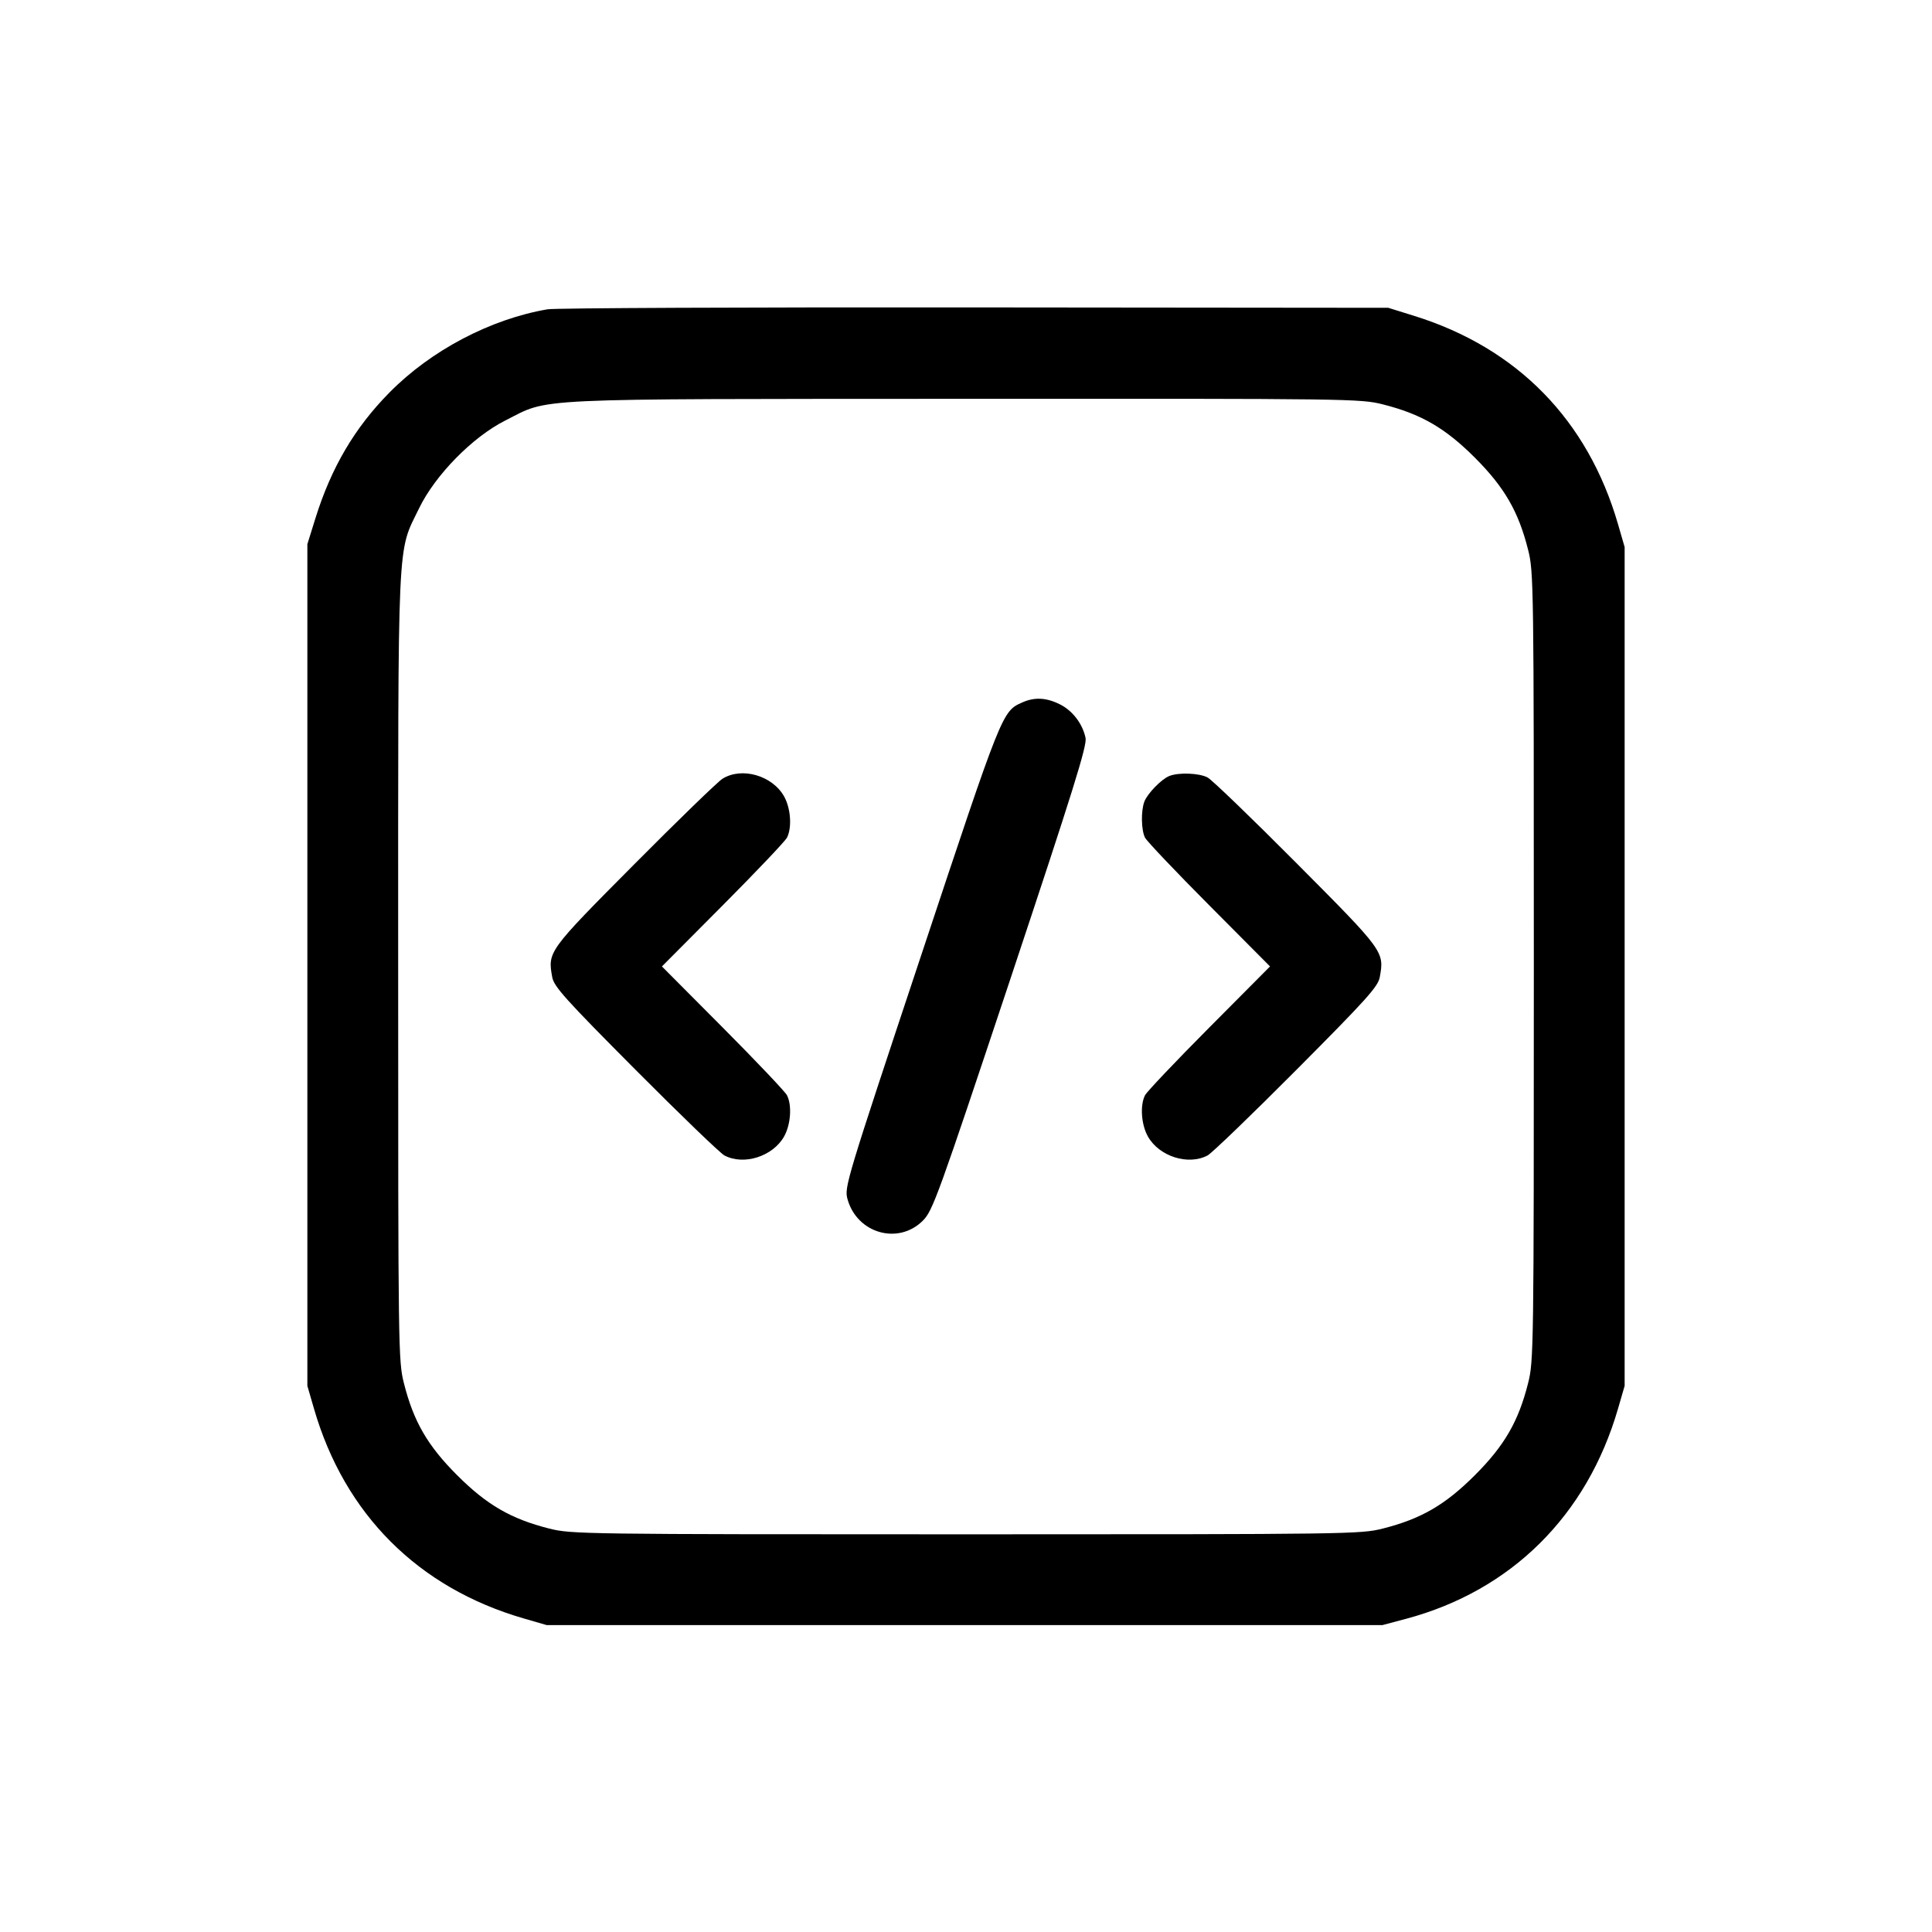
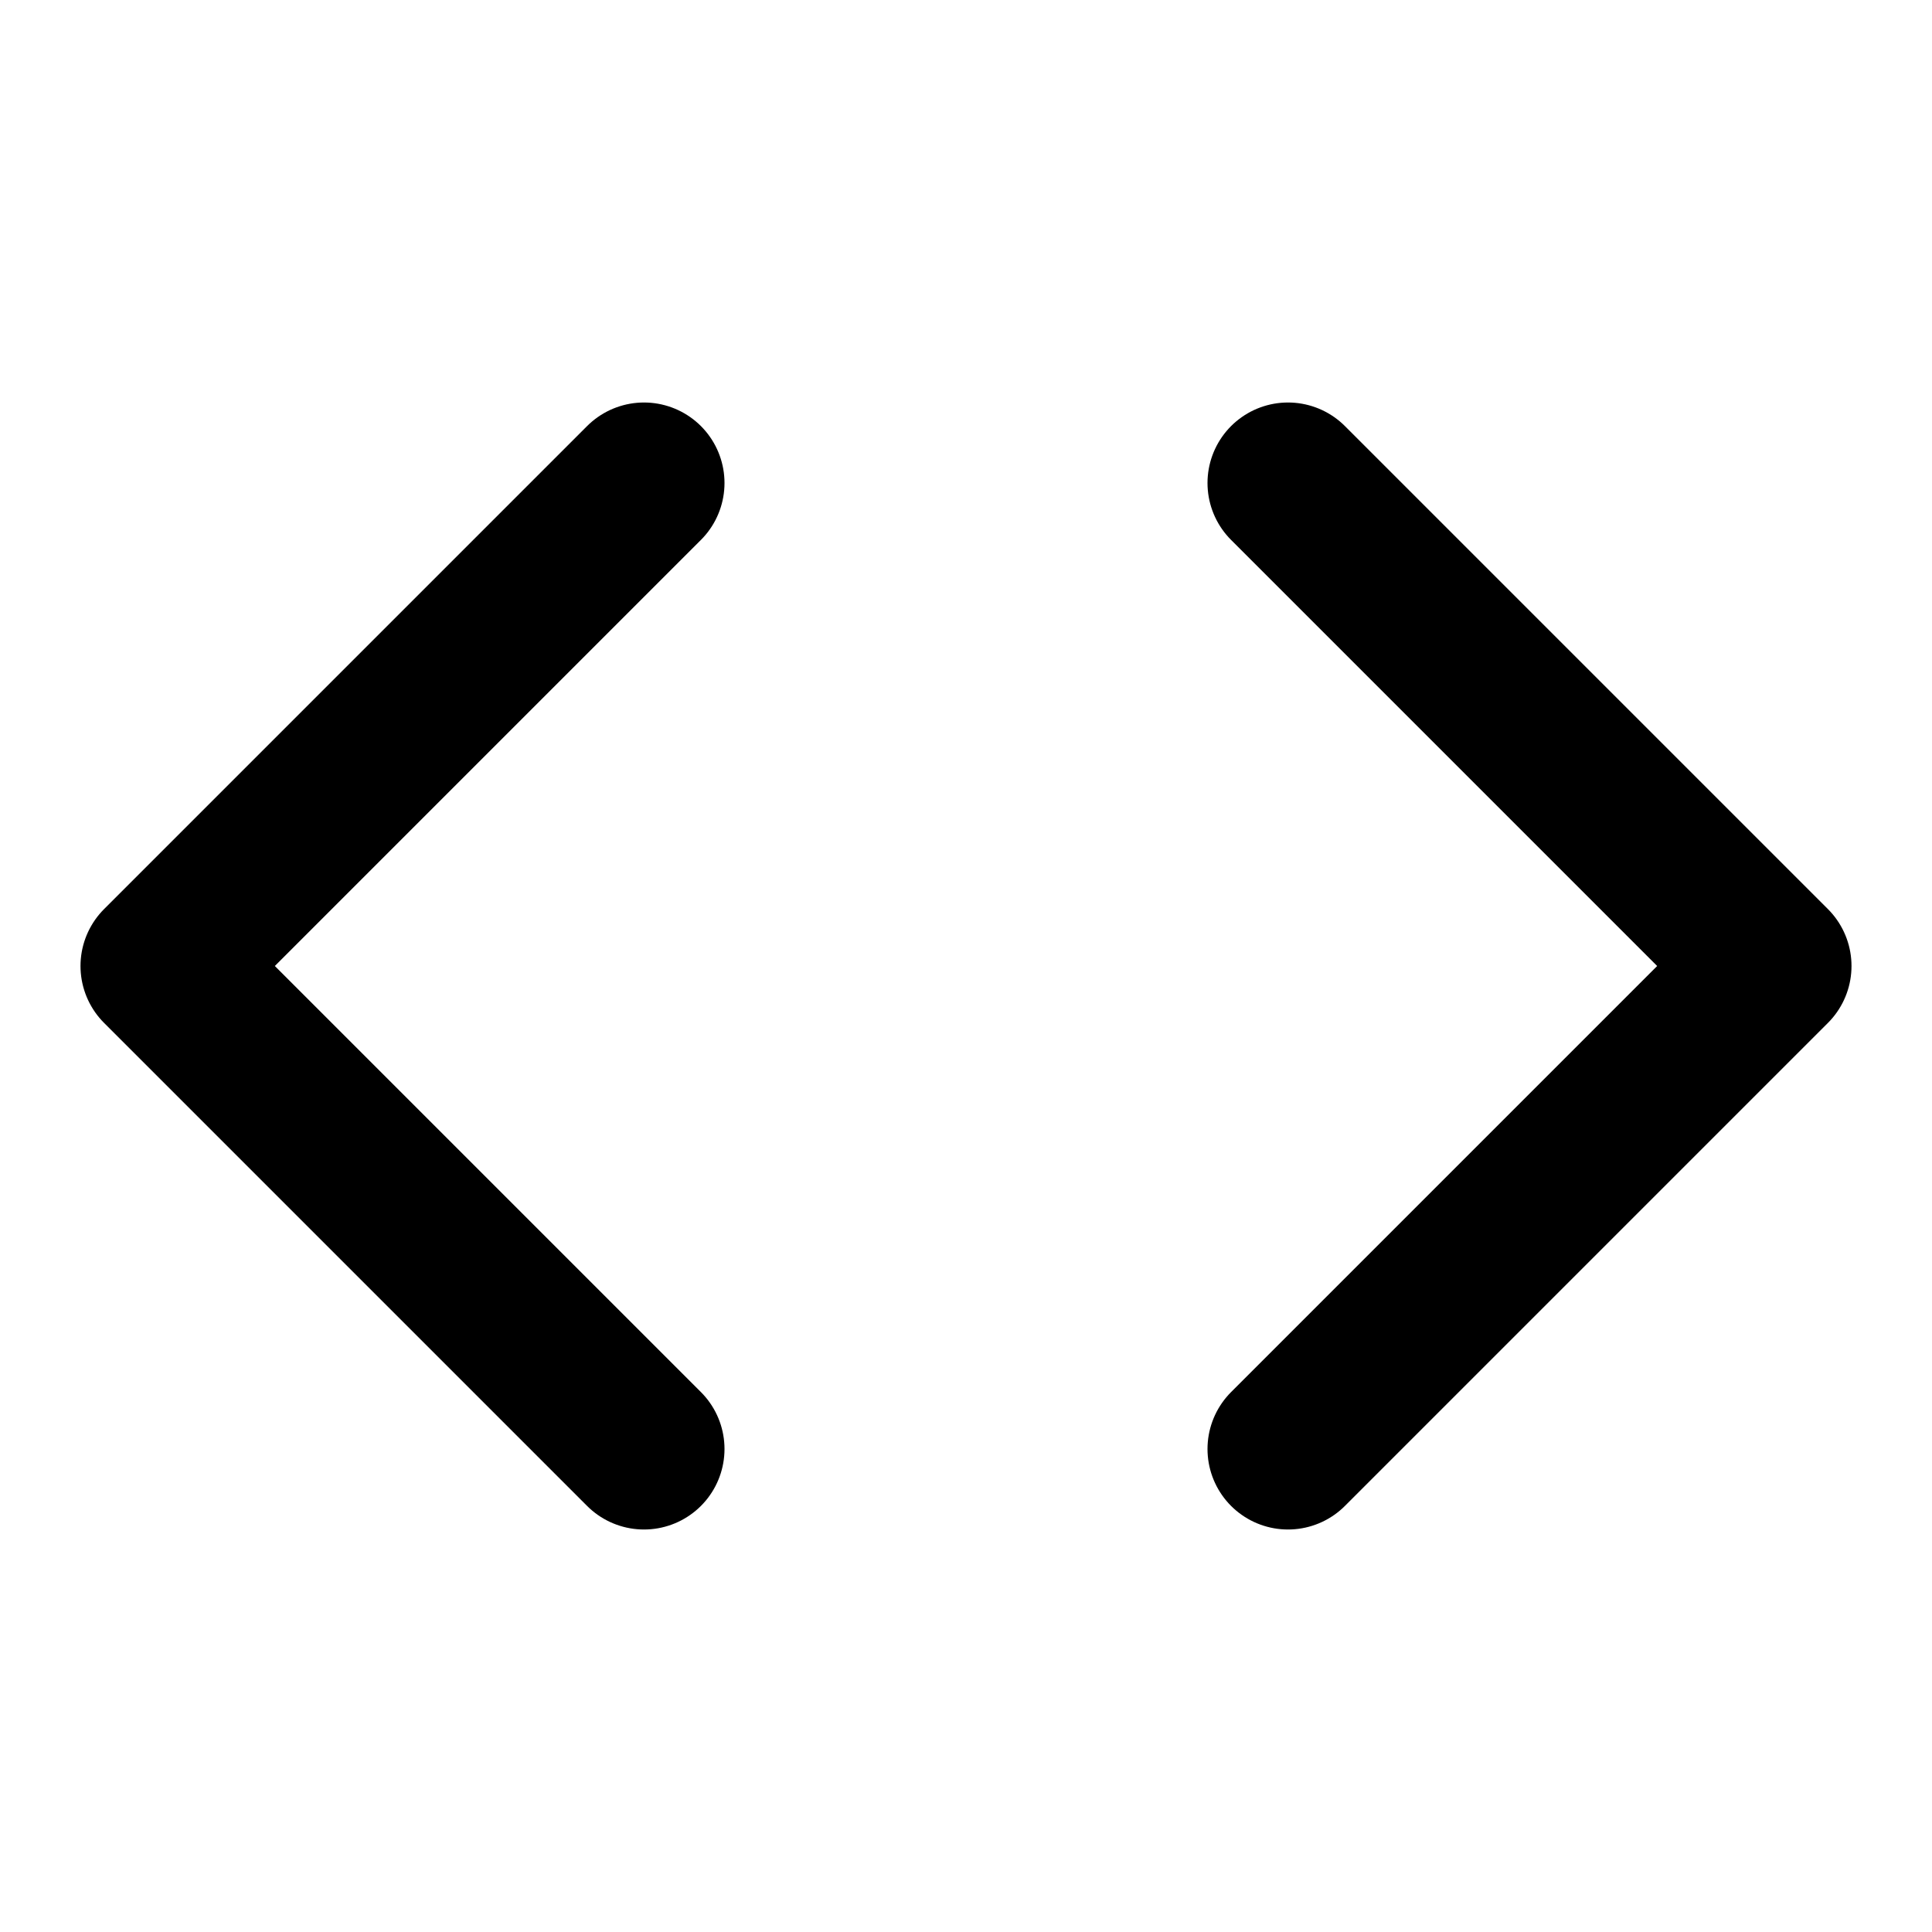
- <svg xmlns="http://www.w3.org/2000/svg" width="44" height="44" viewBox="0 0 44 44" fill="none">
-   <path fill-rule="evenodd" clip-rule="evenodd" d="M12.47 7.044C11.169 7.267 9.816 7.979 8.87 8.939C8.078 9.741 7.545 10.647 7.184 11.802L7 12.393V21.977V31.562L7.15 32.079C7.847 34.487 9.524 36.163 11.931 36.86L12.449 37.01H21.967H31.486L32.02 36.868C34.418 36.227 36.144 34.516 36.85 32.079L37 31.562V22.01V12.459L36.85 11.941C36.163 9.568 34.556 7.926 32.208 7.194L31.617 7.01L22.197 7.001C17.016 6.996 12.639 7.015 12.47 7.044ZM31.492 9.209C32.362 9.428 32.913 9.747 33.588 10.422C34.263 11.097 34.582 11.649 34.801 12.519C34.929 13.025 34.932 13.266 34.932 22.01C34.932 30.754 34.929 30.996 34.801 31.502C34.582 32.372 34.263 32.924 33.588 33.598C32.913 34.273 32.362 34.592 31.492 34.812C30.986 34.939 30.744 34.943 22 34.943C13.256 34.943 13.014 34.939 12.508 34.812C11.638 34.592 11.087 34.273 10.412 33.598C9.737 32.924 9.418 32.372 9.199 31.502C9.071 30.996 9.068 30.755 9.068 22.029C9.068 12.004 9.04 12.617 9.546 11.573C9.913 10.817 10.764 9.951 11.507 9.577C12.543 9.057 11.87 9.088 21.973 9.083C30.753 9.078 30.985 9.081 31.492 9.209ZM23.28 15.998C22.824 16.202 22.829 16.19 20.982 21.748C19.268 26.903 19.227 27.039 19.301 27.308C19.517 28.091 20.459 28.36 21.019 27.798C21.244 27.571 21.359 27.253 23.013 22.288C24.439 18.004 24.759 16.98 24.723 16.807C24.655 16.48 24.423 16.179 24.129 16.036C23.821 15.885 23.559 15.874 23.28 15.998ZM16.453 17.736C16.345 17.805 15.438 18.683 14.439 19.689C12.478 21.663 12.471 21.673 12.577 22.256C12.616 22.469 12.877 22.759 14.472 24.362C15.489 25.384 16.401 26.263 16.499 26.315C16.94 26.548 17.601 26.337 17.857 25.883C18.009 25.613 18.04 25.174 17.923 24.944C17.883 24.865 17.226 24.172 16.463 23.405L15.075 22.01L16.463 20.615C17.226 19.848 17.883 19.156 17.923 19.077C18.04 18.847 18.009 18.408 17.857 18.137C17.588 17.66 16.891 17.461 16.453 17.736ZM26.628 17.674C26.448 17.747 26.133 18.072 26.062 18.256C25.982 18.467 25.99 18.905 26.077 19.077C26.117 19.156 26.774 19.848 27.537 20.615L28.924 22.01L27.537 23.405C26.774 24.172 26.117 24.865 26.077 24.944C25.96 25.174 25.991 25.613 26.143 25.883C26.399 26.337 27.06 26.548 27.501 26.315C27.599 26.263 28.511 25.384 29.528 24.362C31.123 22.759 31.384 22.469 31.423 22.256C31.529 21.672 31.525 21.666 29.528 19.659C28.511 18.636 27.599 17.757 27.501 17.706C27.31 17.605 26.84 17.587 26.628 17.674Z" fill="currentColor" />
+ <svg xmlns="http://www.w3.org/2000/svg" width="24" height="24" viewBox="0 0 24 24" fill="none" stroke="currentColor" stroke-width="2" stroke-linecap="round" stroke-linejoin="round" class="feather feather-code">
+   <polyline points="16 18 22 12 16 6" />
+   <polyline points="8 6 2 12 8 18" />
</svg>
